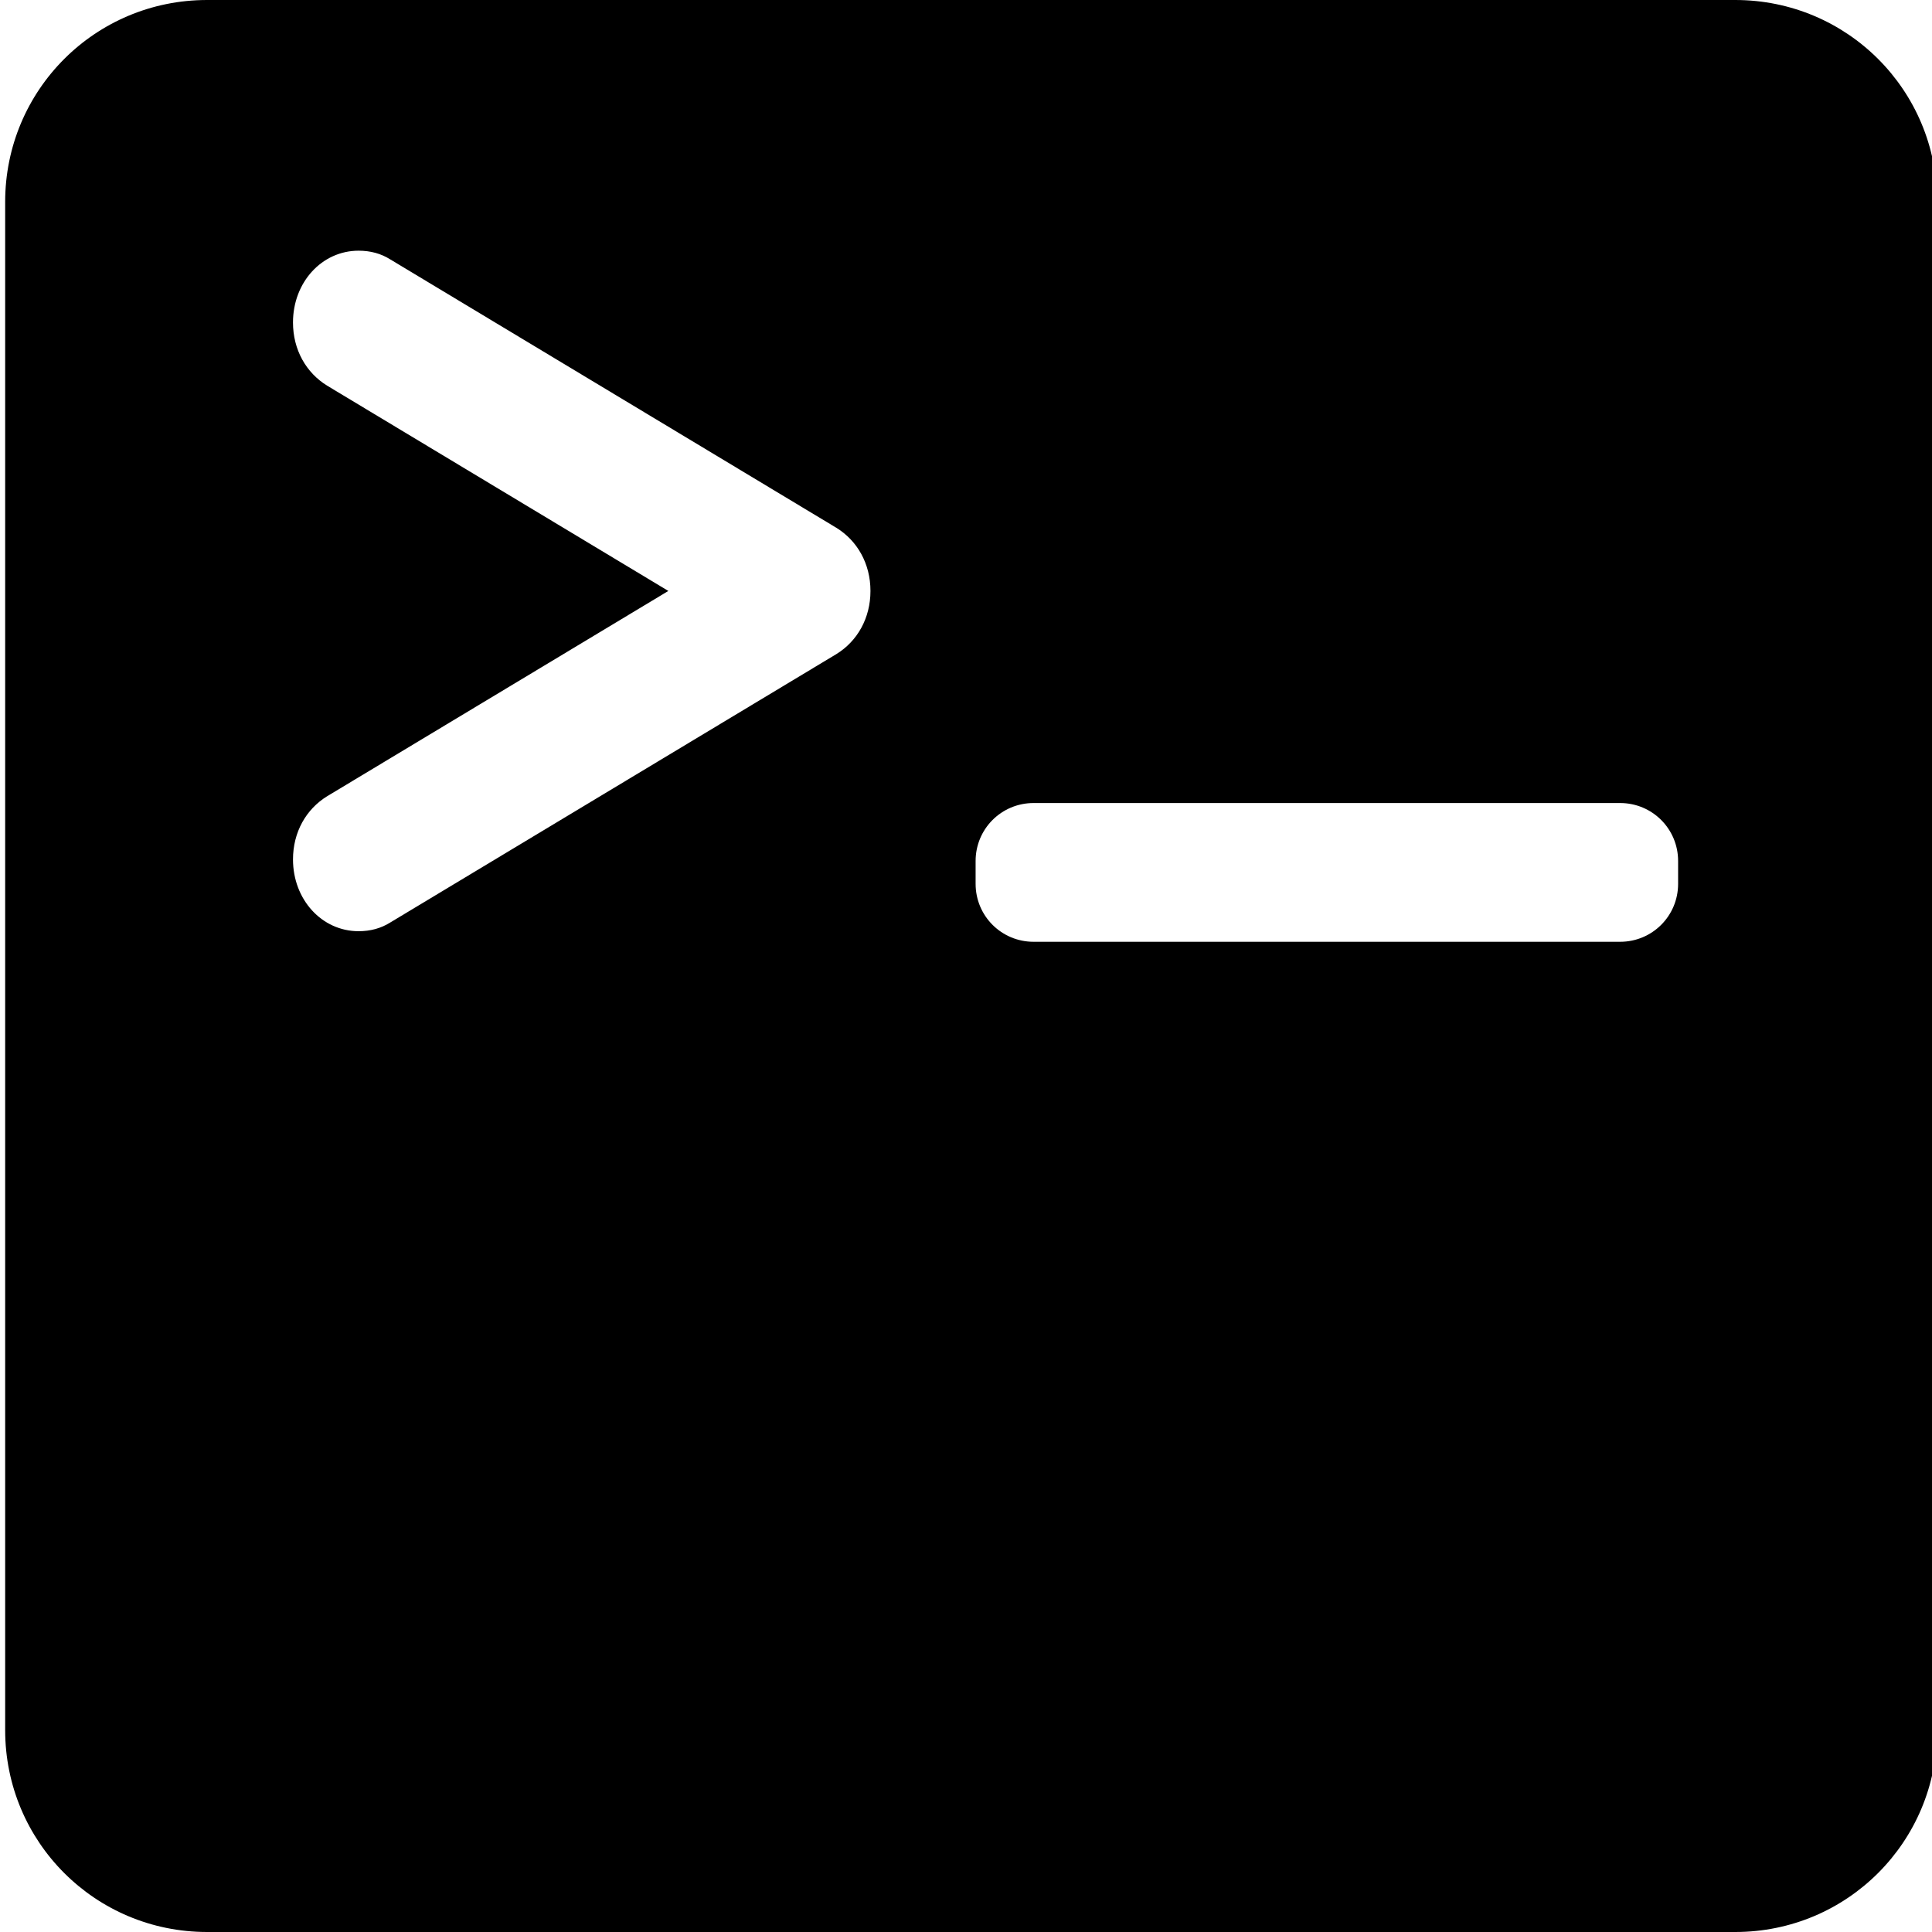
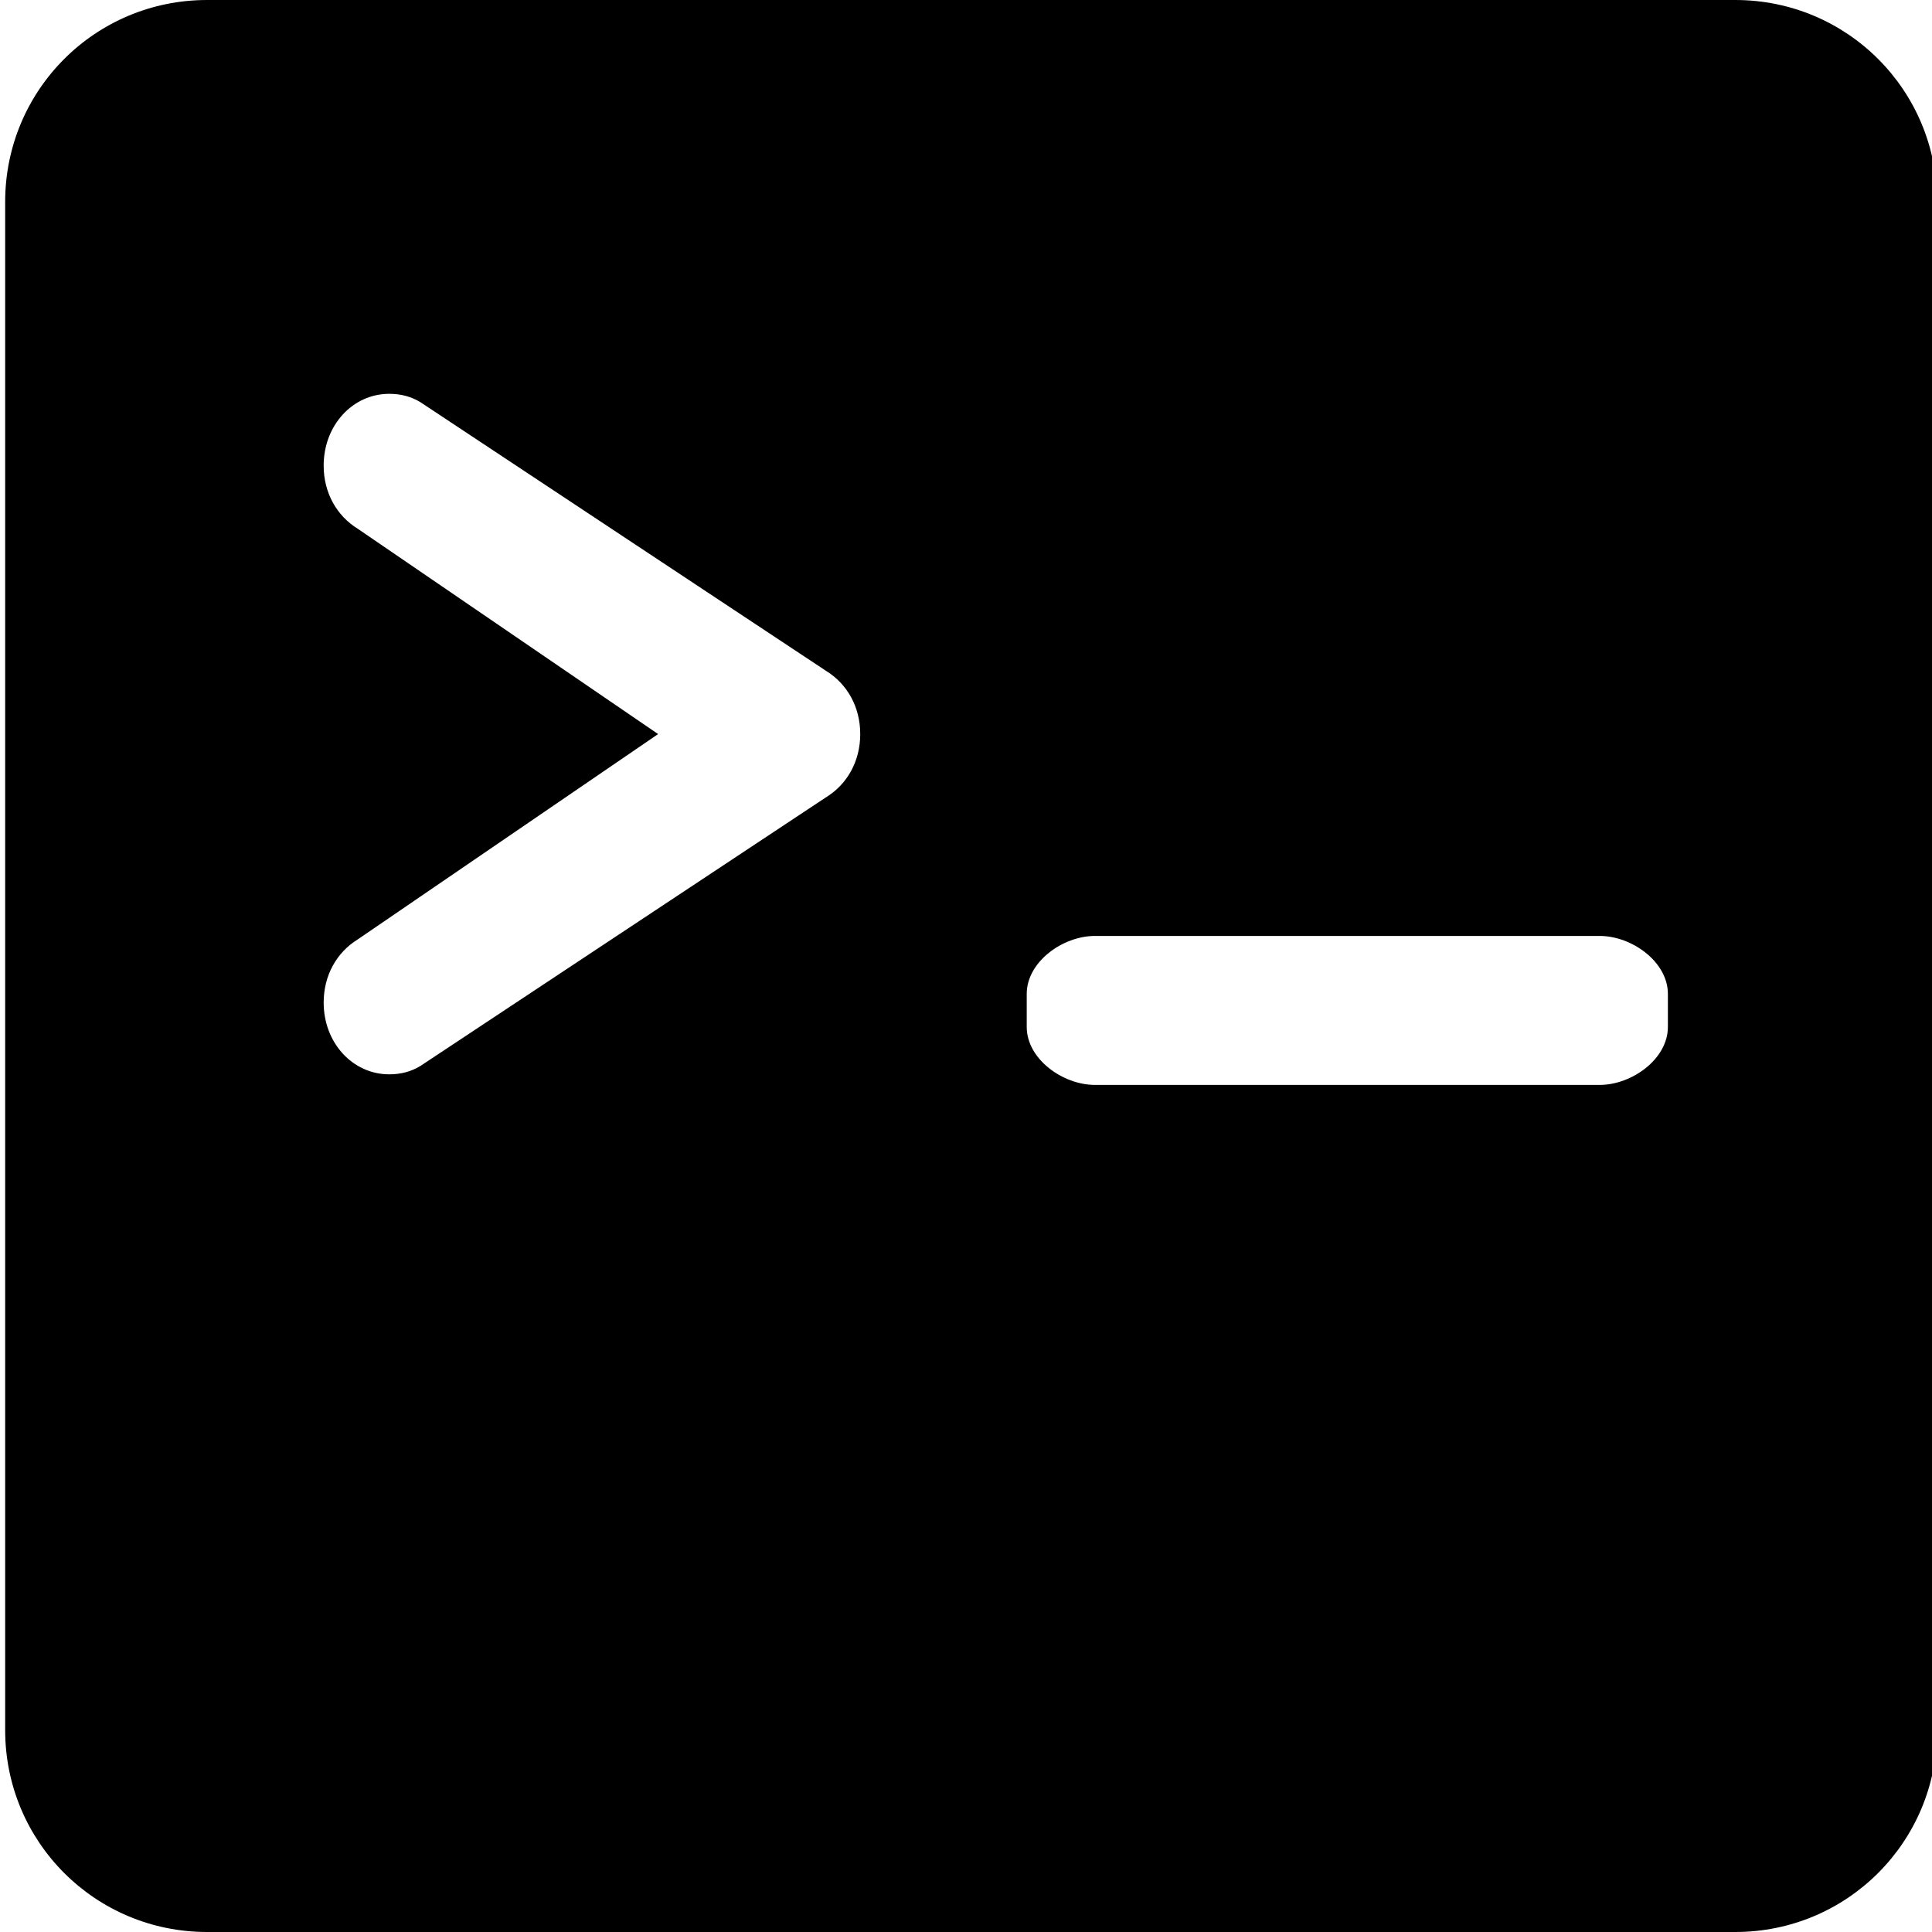
<svg xmlns="http://www.w3.org/2000/svg" width="100mm" height="100mm" viewBox="0 0 100 100" version="1.1" id="svg4524">
  <defs id="defs4518" />
  <g id="layer1" transform="translate(0,-197)">
-     <path style="fill:#000000;fill-opacity:1;stroke:none;stroke-width:0;stroke-miterlimit:1.414;stroke-dasharray:none;stroke-opacity:1" d="M 40.512,0 C 18.628,0 1.01,17.617 1.01,39.5 v 298.951 c 0,21.883 17.619,39.502 39.502,39.502 H 339.463 c 21.883,10e-6 39.5,-17.619 39.5,-39.502 V 39.5 c 0,-21.883 -17.617,-39.5 -39.5,-39.5 z m 29.643,49.043 c 2.311,0 4.365,0.56 6.162,1.684 l 87.293,52.52 c 4.108,2.528 6.676,7.023 6.676,12.359 0,5.336 -2.568,9.83 -6.676,12.357 l -87.293,52.52 c -1.797,1.123 -3.851,1.686 -6.162,1.686 -7.189,0 -12.836,-6.179 -12.836,-14.043 0,-5.336 2.566,-9.83 6.674,-12.357 L 130.746,115.605 63.992,75.443 c -4.108,-2.528 -6.674,-7.023 -6.674,-12.359 0,-7.864 5.647,-14.041 12.836,-14.041 z M 202.195,157.096 h 114.752 c 6.282,0 11.338,5.056 11.338,11.338 v 4.467 c 0,6.282 -5.056,11.338 -11.338,11.338 H 202.195 c -6.282,0 -11.338,-5.056 -11.338,-11.338 v -4.467 c 0,-6.282 5.056,-11.338 11.338,-11.338 z" id="rect5069" transform="matrix(0.2645833,0,0,0.2645833,0,197)" />
+     <path style="fill:#000000;fill-opacity:1;stroke:none;stroke-width:0;stroke-miterlimit:1.414;stroke-dasharray:none;stroke-opacity:1" d="M 40.512,0 C 18.628,0 1.01,17.617 1.01,39.5 v 298.951 c 0,21.883 17.619,39.502 39.502,39.502 H 339.463 c 21.883,10e-6 39.5,-17.619 39.5,-39.502 V 39.5 c 0,-21.883 -17.617,-39.5 -39.5,-39.5 z m 35.643,77.043 c 2.311,0 4.365,0.56 6.162,1.684 l 79.293,52.52 c 4.108,2.528 6.676,7.023 6.676,12.359 0,5.336 -2.568,9.83 -6.676,12.357 l -79.293,52.52 c -1.797,1.123 -3.851,1.686 -6.162,1.686 -7.189,0 -12.836,-6.179 -12.836,-14.043 0,-5.336 2.566,-9.83 6.674,-12.357 L 128.746,143.605 69.992,103.443 c -4.108,-2.528 -6.674,-7.023 -6.674,-12.359 0,-7.864 5.647,-14.041 12.836,-14.041 z M 214.195,183.096 h 98.752 c 6.282,0 13.338,5.056 13.338,11.338 v 6.467 c 0,6.282 -7.056,11.338 -13.338,11.338 h -98.752 c -6.282,0 -13.338,-5.056 -13.338,-11.338 v -6.467 c 0,-6.282 7.056,-11.338 13.338,-11.338 z" id="rect5069" transform="matrix(0.2645833,0,0,0.2645833,0,197)" />
    <g aria-label="&gt;" transform="scale(0.8740292,1.144127)" style="font-style:normal;font-variant:normal;font-weight:normal;font-stretch:normal;font-size:67.93px;line-height:125%;font-family:Utopia;-inkscape-font-specification:Utopia;letter-spacing:0px;word-spacing:0px;fill:#000000;fill-opacity:1;stroke:none;stroke-width:1.698px;stroke-linecap:butt;stroke-linejoin:miter;stroke-opacity:1" id="text4494-4" />
  </g>
</svg>
